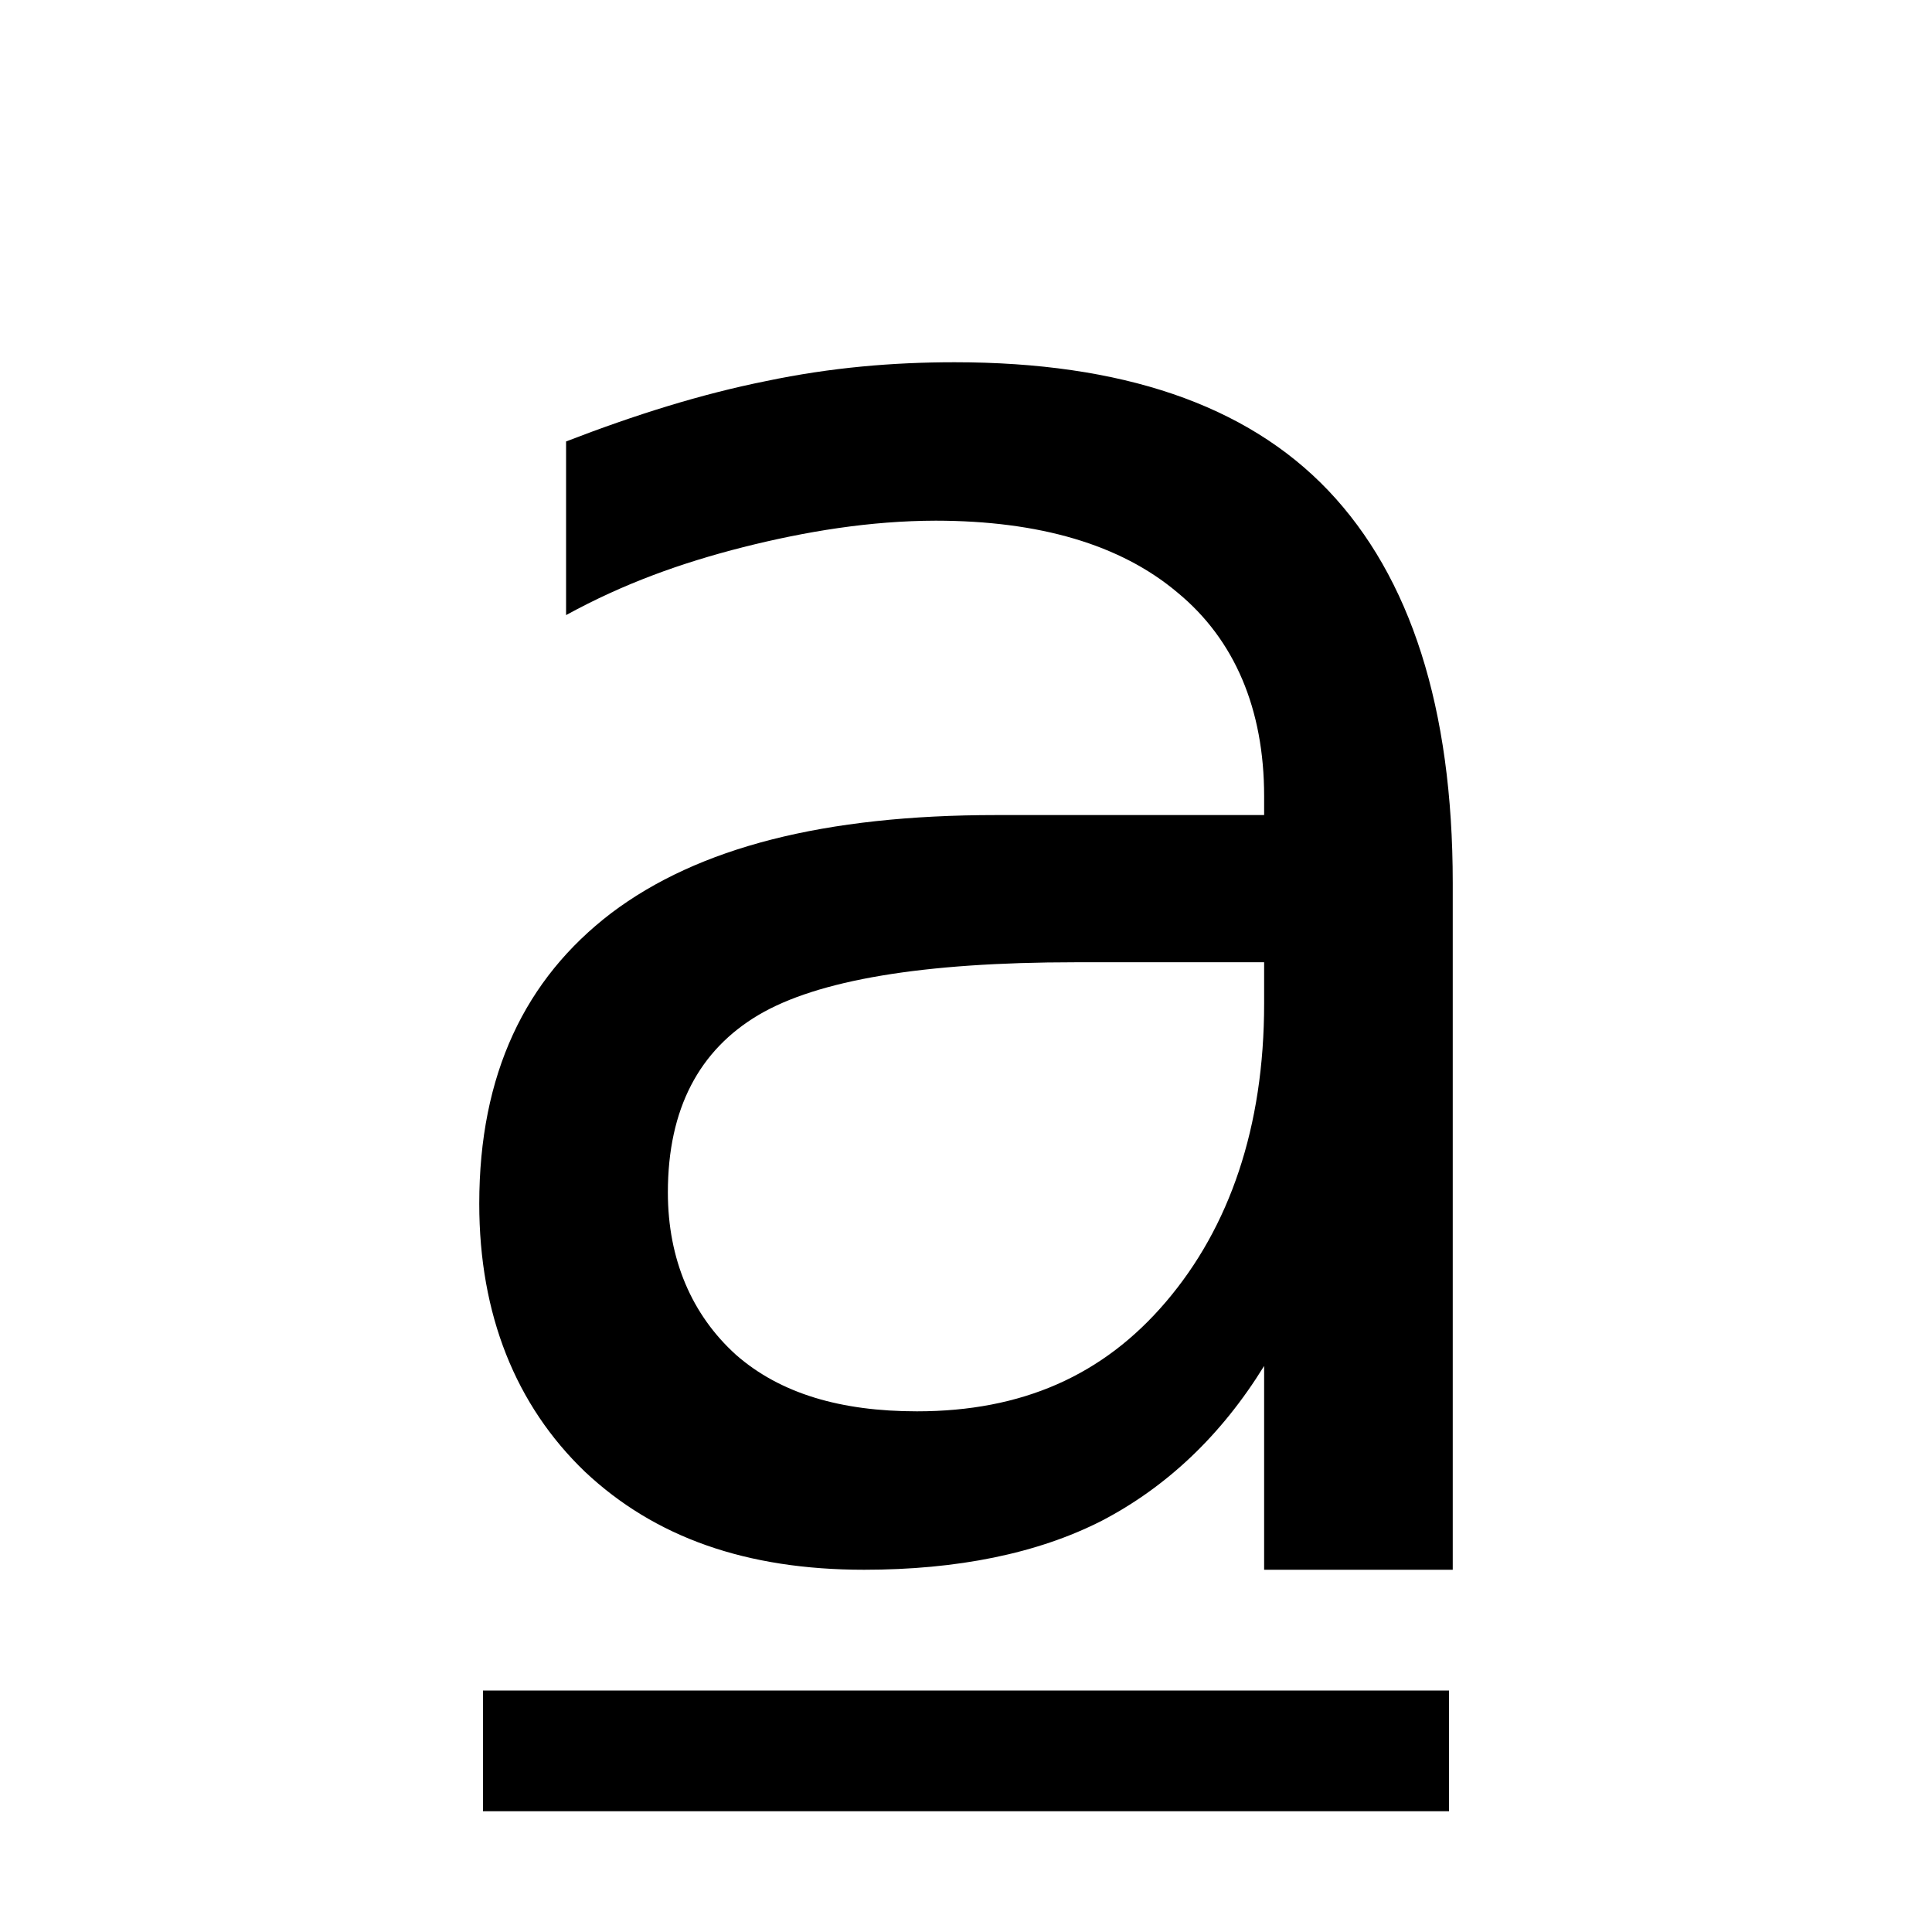
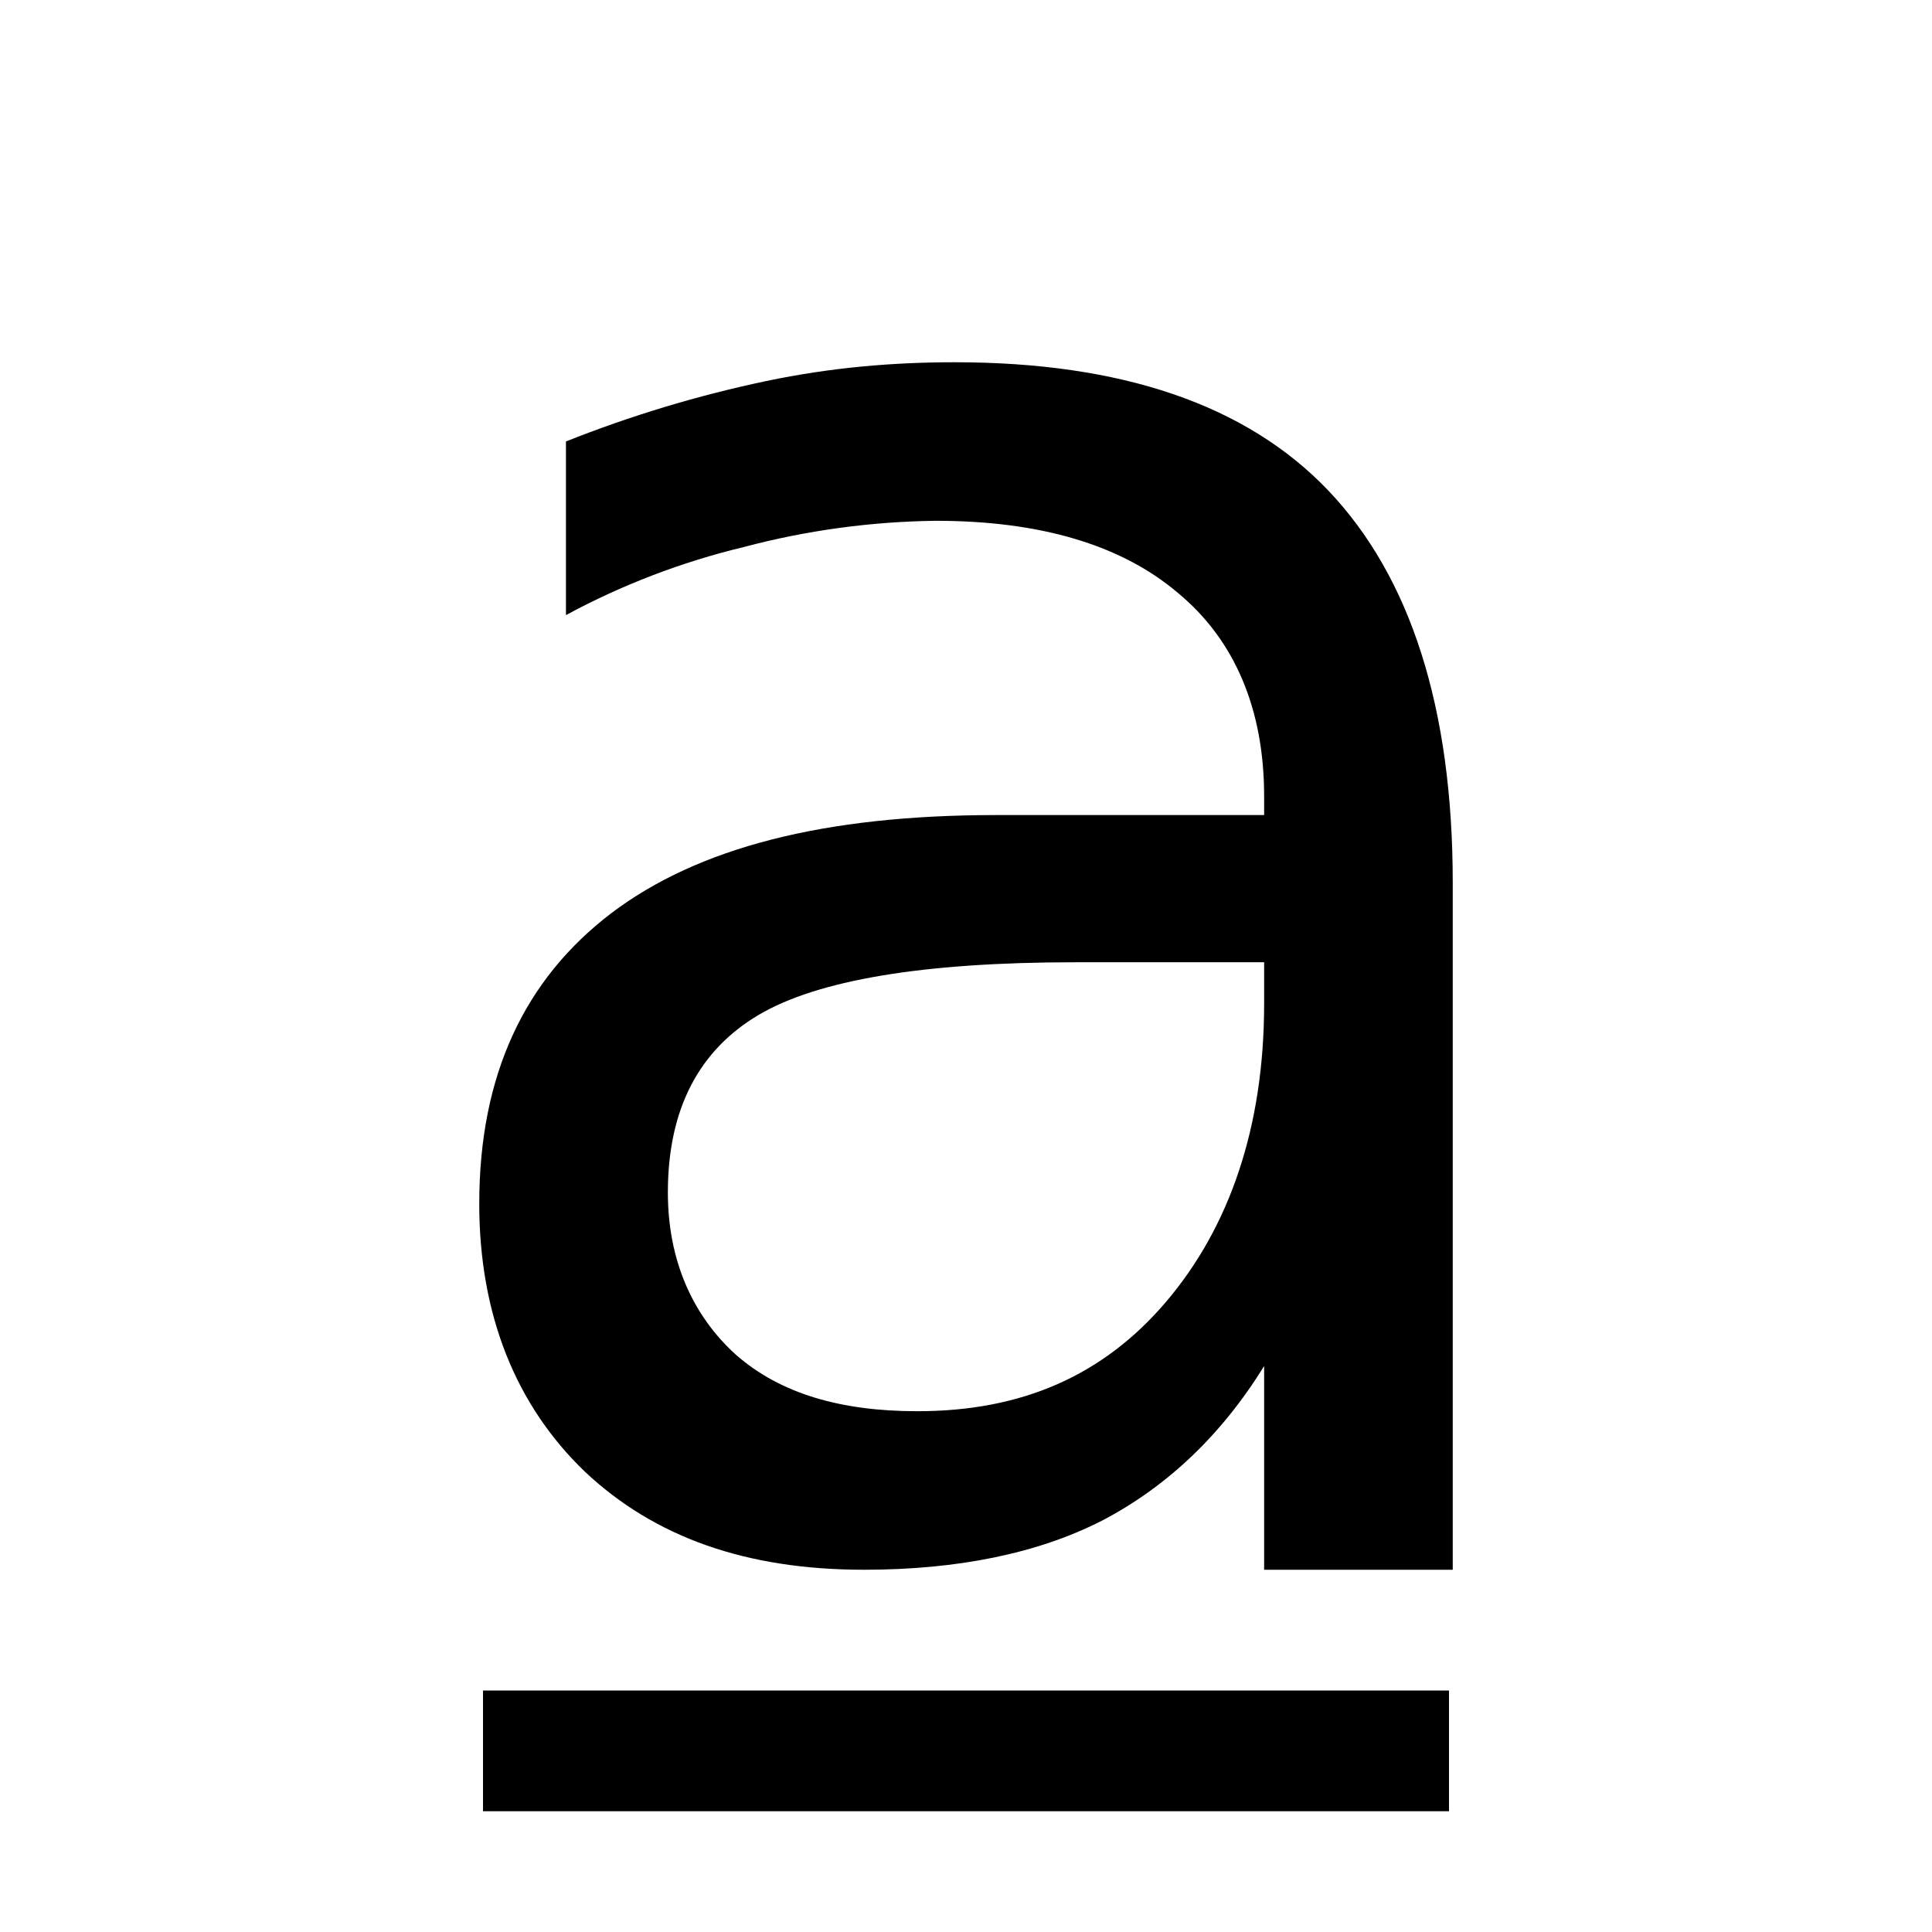
- <svg xmlns="http://www.w3.org/2000/svg" xmlns:xlink="http://www.w3.org/1999/xlink" width="16" height="16" id="icon" version="1.0" style="display:inline">
-   <defs id="defs4">
-     <linearGradient id="StandardGradient" gradientTransform="matrix(0.8222562,0,0,0.8222562,-1.508452,-0.5995615)" x1="10.71" y1="1.996" x2="10.71" y2="18.974" gradientUnits="userSpaceOnUse">
-       <stop style="stop-color:#000000;stop-opacity:0.863;" offset="0" id="stop3277" />
-       <stop style="stop-color:#000000;stop-opacity:0.471;" offset="1" id="stop3279" />
-     </linearGradient>
-     <linearGradient xlink:href="#StandardGradient" id="linearGradient3620" gradientUnits="userSpaceOnUse" gradientTransform="matrix(0.8222562,0,0,0.8222562,-21.50845,-0.5995615)" x1="10.71" y1="1.996" x2="10.71" y2="18.974" />
-     <clipPath clipPathUnits="userSpaceOnUse" id="clipPath3627">
-       <path style="fill:#ff00ff;fill-opacity:1;stroke:none" d="m -20,0 0,16 16,0 0,-16 -16,0 z m 5.938,1 c 1.265,-1e-8 2.535,0.476 3.5,1.438 1.682,1.676 1.907,4.247 0.656,6.156 0.016,0.325 0.07,0.877 0.281,1.062 0.288,0.253 0.967,-0.111 1.406,0.375 l 3.031,3.062 c 0,0 0.595,0.565 -0.281,1.438 -0.876,0.873 -1.438,0.281 -1.438,0.281 L -9.938,11.719 c -0.487,-0.438 -0.121,-1.088 -0.375,-1.375 -0.187,-0.211 -0.737,-0.265 -1.062,-0.281 -1.916,1.246 -4.506,1.019 -6.188,-0.656 -1.929,-1.922 -1.929,-5.047 0,-6.969 C -16.598,1.476 -15.328,1 -14.062,1 z m 0.031,1.656 c -0.909,10e-8 -1.747,0.343 -2.344,0.938 -0.596,0.594 -0.969,1.438 -0.969,2.344 0,1.812 1.494,3.281 3.312,3.281 1.819,0 3.281,-1.469 3.281,-3.281 0,-1.812 -1.462,-3.281 -3.281,-3.281 z" id="path3629" />
-     </clipPath>
-     <linearGradient xlink:href="#StandardGradient" id="linearGradient3623" x1="9" y1="4" x2="9" y2="14.05" gradientUnits="userSpaceOnUse" />
-     <linearGradient xlink:href="#StandardGradient" id="linearGradient3628" gradientUnits="userSpaceOnUse" x1="9" y1="4" x2="9" y2="14.05" />
-     <linearGradient xlink:href="#StandardGradient" id="linearGradient3630" gradientUnits="userSpaceOnUse" x1="9" y1="4" x2="9" y2="14.05" />
-     <linearGradient xlink:href="#StandardGradient" id="linearGradient3633" gradientUnits="userSpaceOnUse" x1="9" y1="4" x2="9" y2="14.05" />
-     <linearGradient xlink:href="#StandardGradient" id="linearGradient3639" gradientUnits="userSpaceOnUse" x1="9" y1="4" x2="9" y2="14.05" gradientTransform="translate(0,1)" />
-     <linearGradient xlink:href="#StandardGradient" id="linearGradient3641" gradientUnits="userSpaceOnUse" x1="9" y1="4" x2="9" y2="14.05" />
-     <linearGradient xlink:href="#StandardGradient" id="linearGradient3646" gradientUnits="userSpaceOnUse" x1="9" y1="4" x2="9" y2="14.05" gradientTransform="translate(0,1)" />
-     <linearGradient xlink:href="#StandardGradient" id="linearGradient3650" gradientUnits="userSpaceOnUse" x1="9" y1="4" x2="9" y2="14.05" />
-     <linearGradient xlink:href="#StandardGradient" id="linearGradient3655" gradientUnits="userSpaceOnUse" x1="9" y1="4" x2="9" y2="14.05" gradientTransform="translate(-20,0)" />
-     <clipPath clipPathUnits="userSpaceOnUse" id="clipPath3662">
-       <path style="fill:#ff00ff;fill-opacity:1;stroke:none" d="m -20,0 0,16 16,0 0,-16 -16,0 z m 7.969,4 c 1.718,9.7e-6 2.928,0.351 3.688,1.031 0.765,0.675 1.156,1.756 1.156,3.281 l 0,5.688 -3.062,0 0,-1.656 c -0.408,0.578 -0.865,0.984 -1.375,1.25 C -12.135,13.855 -12.769,14 -13.5,14 c -0.986,0 -1.788,-0.271 -2.406,-0.844 -0.612,-0.578 -0.906,-1.332 -0.906,-2.25 -1e-6,-1.117 0.391,-1.947 1.156,-2.469 0.771,-0.522 1.981,-0.781 3.625,-0.781 l 1.781,0 0,-0.25 c -7e-6,-0.482 -0.183,-0.81 -0.562,-1.031 -0.38,-0.227 -0.976,-0.344 -1.781,-0.344 -0.652,7.7e-6 -1.251,0.057 -1.812,0.188 -0.561,0.13 -1.081,0.333 -1.562,0.594 l 0,-2.312 c 0.652,-0.159 1.28,-0.296 1.938,-0.375 0.658,-0.085 1.342,-0.125 2,-0.125 z m 0.188,5.469 c -0.635,4.3e-6 -1.114,0.097 -1.438,0.312 -0.317,0.215 -0.469,0.549 -0.469,0.969 -4e-6,0.385 0.12,0.685 0.375,0.906 0.261,0.215 0.635,0.313 1.094,0.312 0.573,2e-6 1.046,-0.186 1.438,-0.594 0.391,-0.414 0.594,-0.945 0.594,-1.562 l 0,-0.344 -1.594,0 z" id="path3664" />
-     </clipPath>
-     <linearGradient xlink:href="#StandardGradient" id="linearGradient3649" gradientUnits="userSpaceOnUse" x1="9" y1="3" x2="9" y2="15.042" gradientTransform="translate(0,1)" />
-     <linearGradient xlink:href="#StandardGradient" id="linearGradient3651" gradientUnits="userSpaceOnUse" x1="9" y1="3" x2="9" y2="15.042" />
-     <linearGradient xlink:href="#StandardGradient" id="linearGradient3656" gradientUnits="userSpaceOnUse" x1="9" y1="3" x2="9" y2="15.042" gradientTransform="translate(0,1)" />
-     <linearGradient xlink:href="#StandardGradient" id="linearGradient3660" gradientUnits="userSpaceOnUse" x1="9" y1="3" x2="9" y2="15.042" />
-     <linearGradient xlink:href="#StandardGradient" id="linearGradient3664" gradientUnits="userSpaceOnUse" x1="9" y1="3" x2="9" y2="15.042" gradientTransform="translate(0,1)" />
-     <linearGradient xlink:href="#StandardGradient" id="linearGradient3668" gradientUnits="userSpaceOnUse" x1="9" y1="3" x2="9" y2="15.042" />
-     <linearGradient xlink:href="#StandardGradient" id="linearGradient3673" gradientUnits="userSpaceOnUse" x1="9" y1="3" x2="9" y2="15.042" gradientTransform="translate(-20,0)" />
-     <clipPath clipPathUnits="userSpaceOnUse" id="clipPath3680">
-       <path style="fill:#ff00ff;fill-opacity:1;stroke:none" d="m -20,0 0,16 16,0 0,-16 -16,0 z m 7.906,3 c 1.378,9.7e-6 2.413,0.348 3.094,1.062 0.68,0.714 1.031,1.799 1.031,3.25 l 0,5.688 -1.562,0 0,-1.688 C -9.888,11.891 -10.342,12.316 -10.875,12.594 -11.408,12.866 -12.073,13 -12.844,13 c -0.975,0 -1.734,-0.268 -2.312,-0.812 -0.573,-0.55 -0.875,-1.3 -0.875,-2.219 -1e-6,-1.071 0.379,-1.862 1.094,-2.406 0.72,-0.544 1.765,-0.812 3.188,-0.812 l 2.219,0 0,-0.156 c -8e-6,-0.72 -0.243,-1.296 -0.719,-1.688 -0.471,-0.397 -1.144,-0.594 -2,-0.594 -0.544,8.4e-6 -1.078,0.088 -1.594,0.219 -0.516,0.13 -0.993,0.302 -1.469,0.562 l 0,-1.438 c 0.573,-0.221 1.118,-0.392 1.656,-0.5 0.539,-0.113 1.052,-0.156 1.562,-0.156 z m 1,4.969 c -1.264,4.8e-6 -2.137,0.148 -2.625,0.438 -0.488,0.289 -0.75,0.771 -0.75,1.469 -3e-6,0.556 0.2,1.015 0.562,1.344 0.368,0.323 0.871,0.469 1.5,0.469 0.867,10e-7 1.541,-0.294 2.062,-0.906 0.527,-0.618 0.812,-1.448 0.812,-2.469 l 0,-0.344 -1.562,0 z M -16,14 l 8,0 0,1 -8,0 0,-1 z" id="path3682" />
-     </clipPath>
-     <linearGradient xlink:href="#StandardGradient" id="linearGradient3294" gradientUnits="userSpaceOnUse" x1="9" y1="3" x2="9" y2="15.042" />
-     <linearGradient xlink:href="#StandardGradient" id="linearGradient3298" gradientUnits="userSpaceOnUse" x1="9" y1="3" x2="9" y2="15.042" />
-   </defs>
-   <g style="display:inline" id="layer1">
-     <path style="font-size:17.415px;font-style:normal;font-variant:normal;font-weight:normal;font-stretch:normal;text-align:start;line-height:125%;writing-mode:lr-tb;text-anchor:start;fill:#000000;fill-opacity:1;stroke:none;font-family:Sans;-inkscape-font-specification:Sans" d="M 7.906 3 C 7.396 3 6.882 3.043 6.344 3.156 C 5.805 3.264 5.26 3.435 4.688 3.656 L 4.688 5.094 C 5.164 4.833 5.64 4.662 6.156 4.531 C 6.672 4.401 7.206 4.313 7.75 4.312 C 8.606 4.313 9.279 4.509 9.75 4.906 C 10.226 5.297 10.469 5.874 10.469 6.594 L 10.469 6.75 L 8.25 6.75 C 6.827 6.75 5.782 7.018 5.062 7.562 C 4.348 8.107 3.969 8.897 3.969 9.969 C 3.969 10.887 4.271 11.638 4.844 12.188 C 5.422 12.732 6.181 13 7.156 13 C 7.927 13 8.592 12.866 9.125 12.594 C 9.658 12.316 10.112 11.891 10.469 11.312 L 10.469 13 L 12.031 13 L 12.031 7.312 C 12.031 5.861 11.68 4.777 11 4.062 C 10.32 3.348 9.284 3 7.906 3 z M 8.906 7.969 L 10.469 7.969 L 10.469 8.312 C 10.469 9.333 10.183 10.163 9.656 10.781 C 9.135 11.393 8.461 11.688 7.594 11.688 C 6.964 11.688 6.462 11.542 6.094 11.219 C 5.731 10.89 5.531 10.431 5.531 9.875 C 5.531 9.178 5.794 8.695 6.281 8.406 C 6.769 8.117 7.642 7.969 8.906 7.969 z M 4 14 L 4 15 L 12 15 L 12 14 L 4 14 z " id="path3631" />
-   </g>
+ <svg xmlns="http://www.w3.org/2000/svg" width="16" height="16" version="1">
+   <path d="M7.906 3c-.51 0-1.024.043-1.562.156a10.12 10.12 0 0 0-1.657.5v1.438a6.09 6.09 0 0 1 1.47-.563 6.51 6.51 0 0 1 1.593-.218c.856 0 1.53.196 2 .593.476.391.719.968.719 1.688v.156H8.25c-1.423 0-2.468.268-3.188.813-.714.544-1.093 1.334-1.093 2.406 0 .918.302 1.669.875 2.219.578.544 1.337.812 2.312.812.771 0 1.436-.134 1.969-.406.533-.278.987-.703 1.344-1.281V13h1.562V7.312c0-1.45-.35-2.535-1.031-3.25C10.32 3.349 9.284 3 7.906 3zm1 4.969h1.563v.343c0 1.02-.286 1.851-.813 2.47-.521.611-1.195.906-2.062.905-.63 0-1.132-.145-1.5-.468-.363-.329-.563-.788-.563-1.344 0-.697.263-1.18.75-1.469.488-.289 1.361-.437 2.625-.437zM4 14v1h8v-1H4z" />
</svg>
